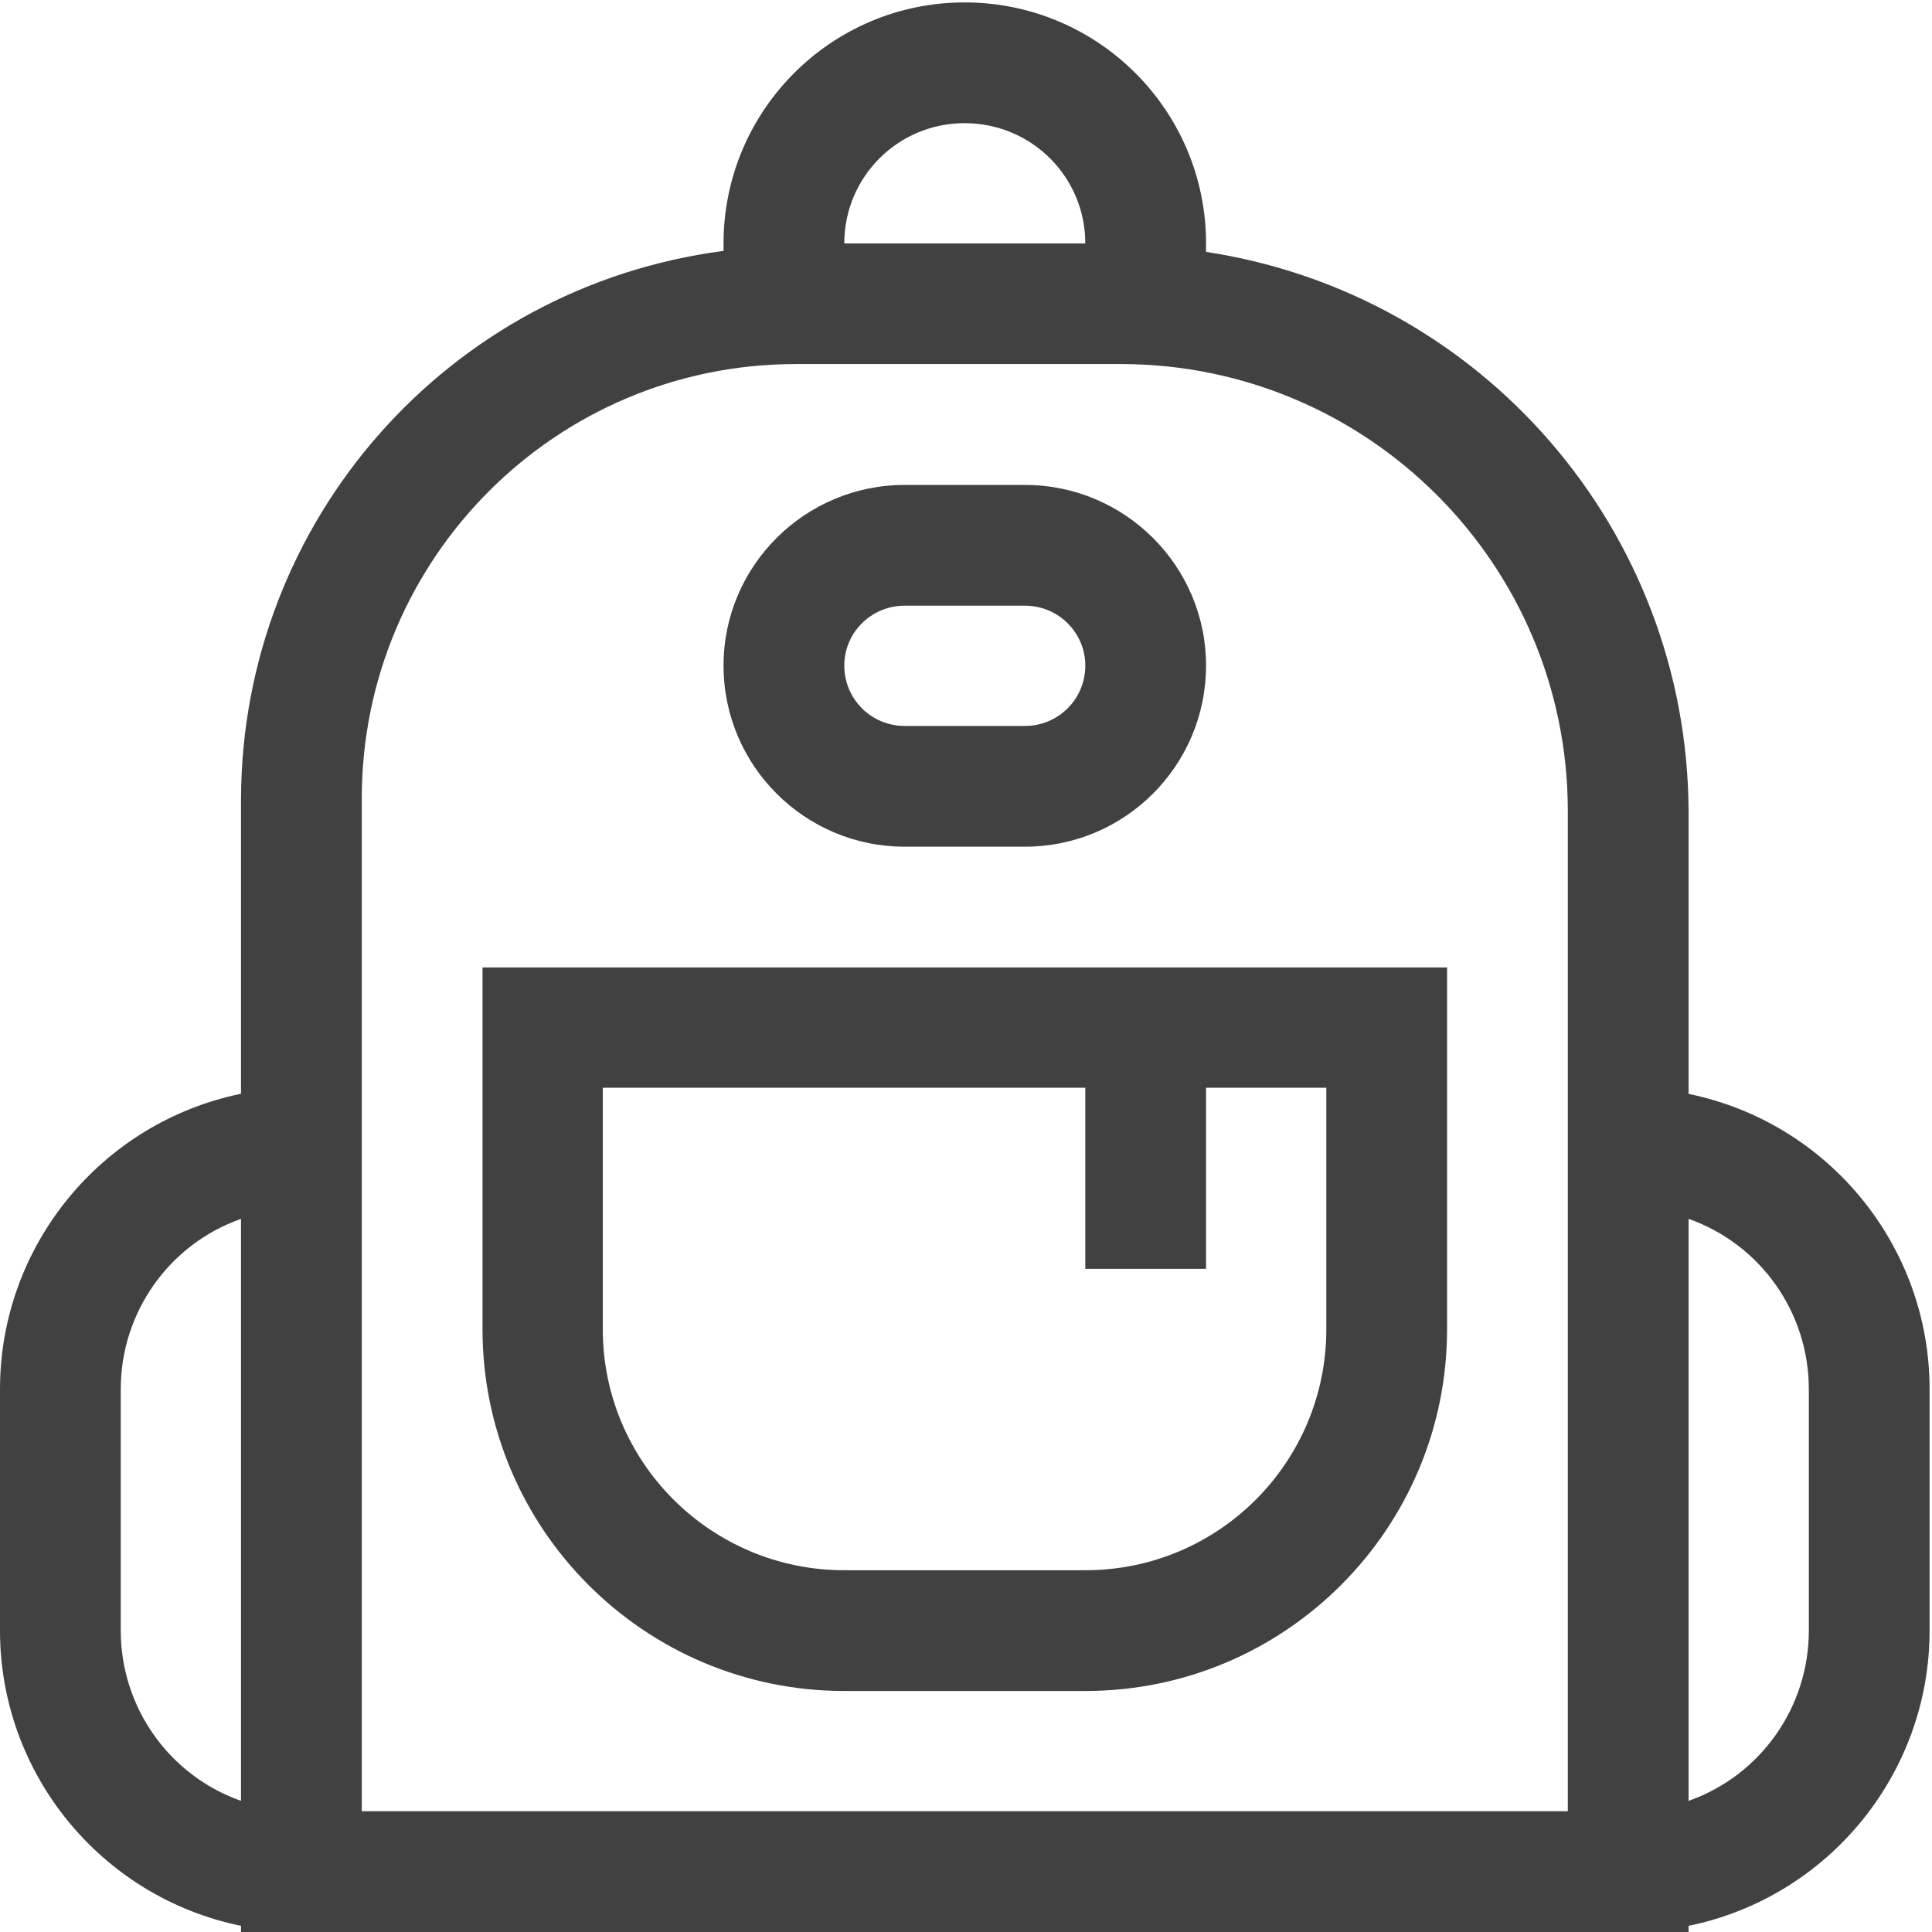
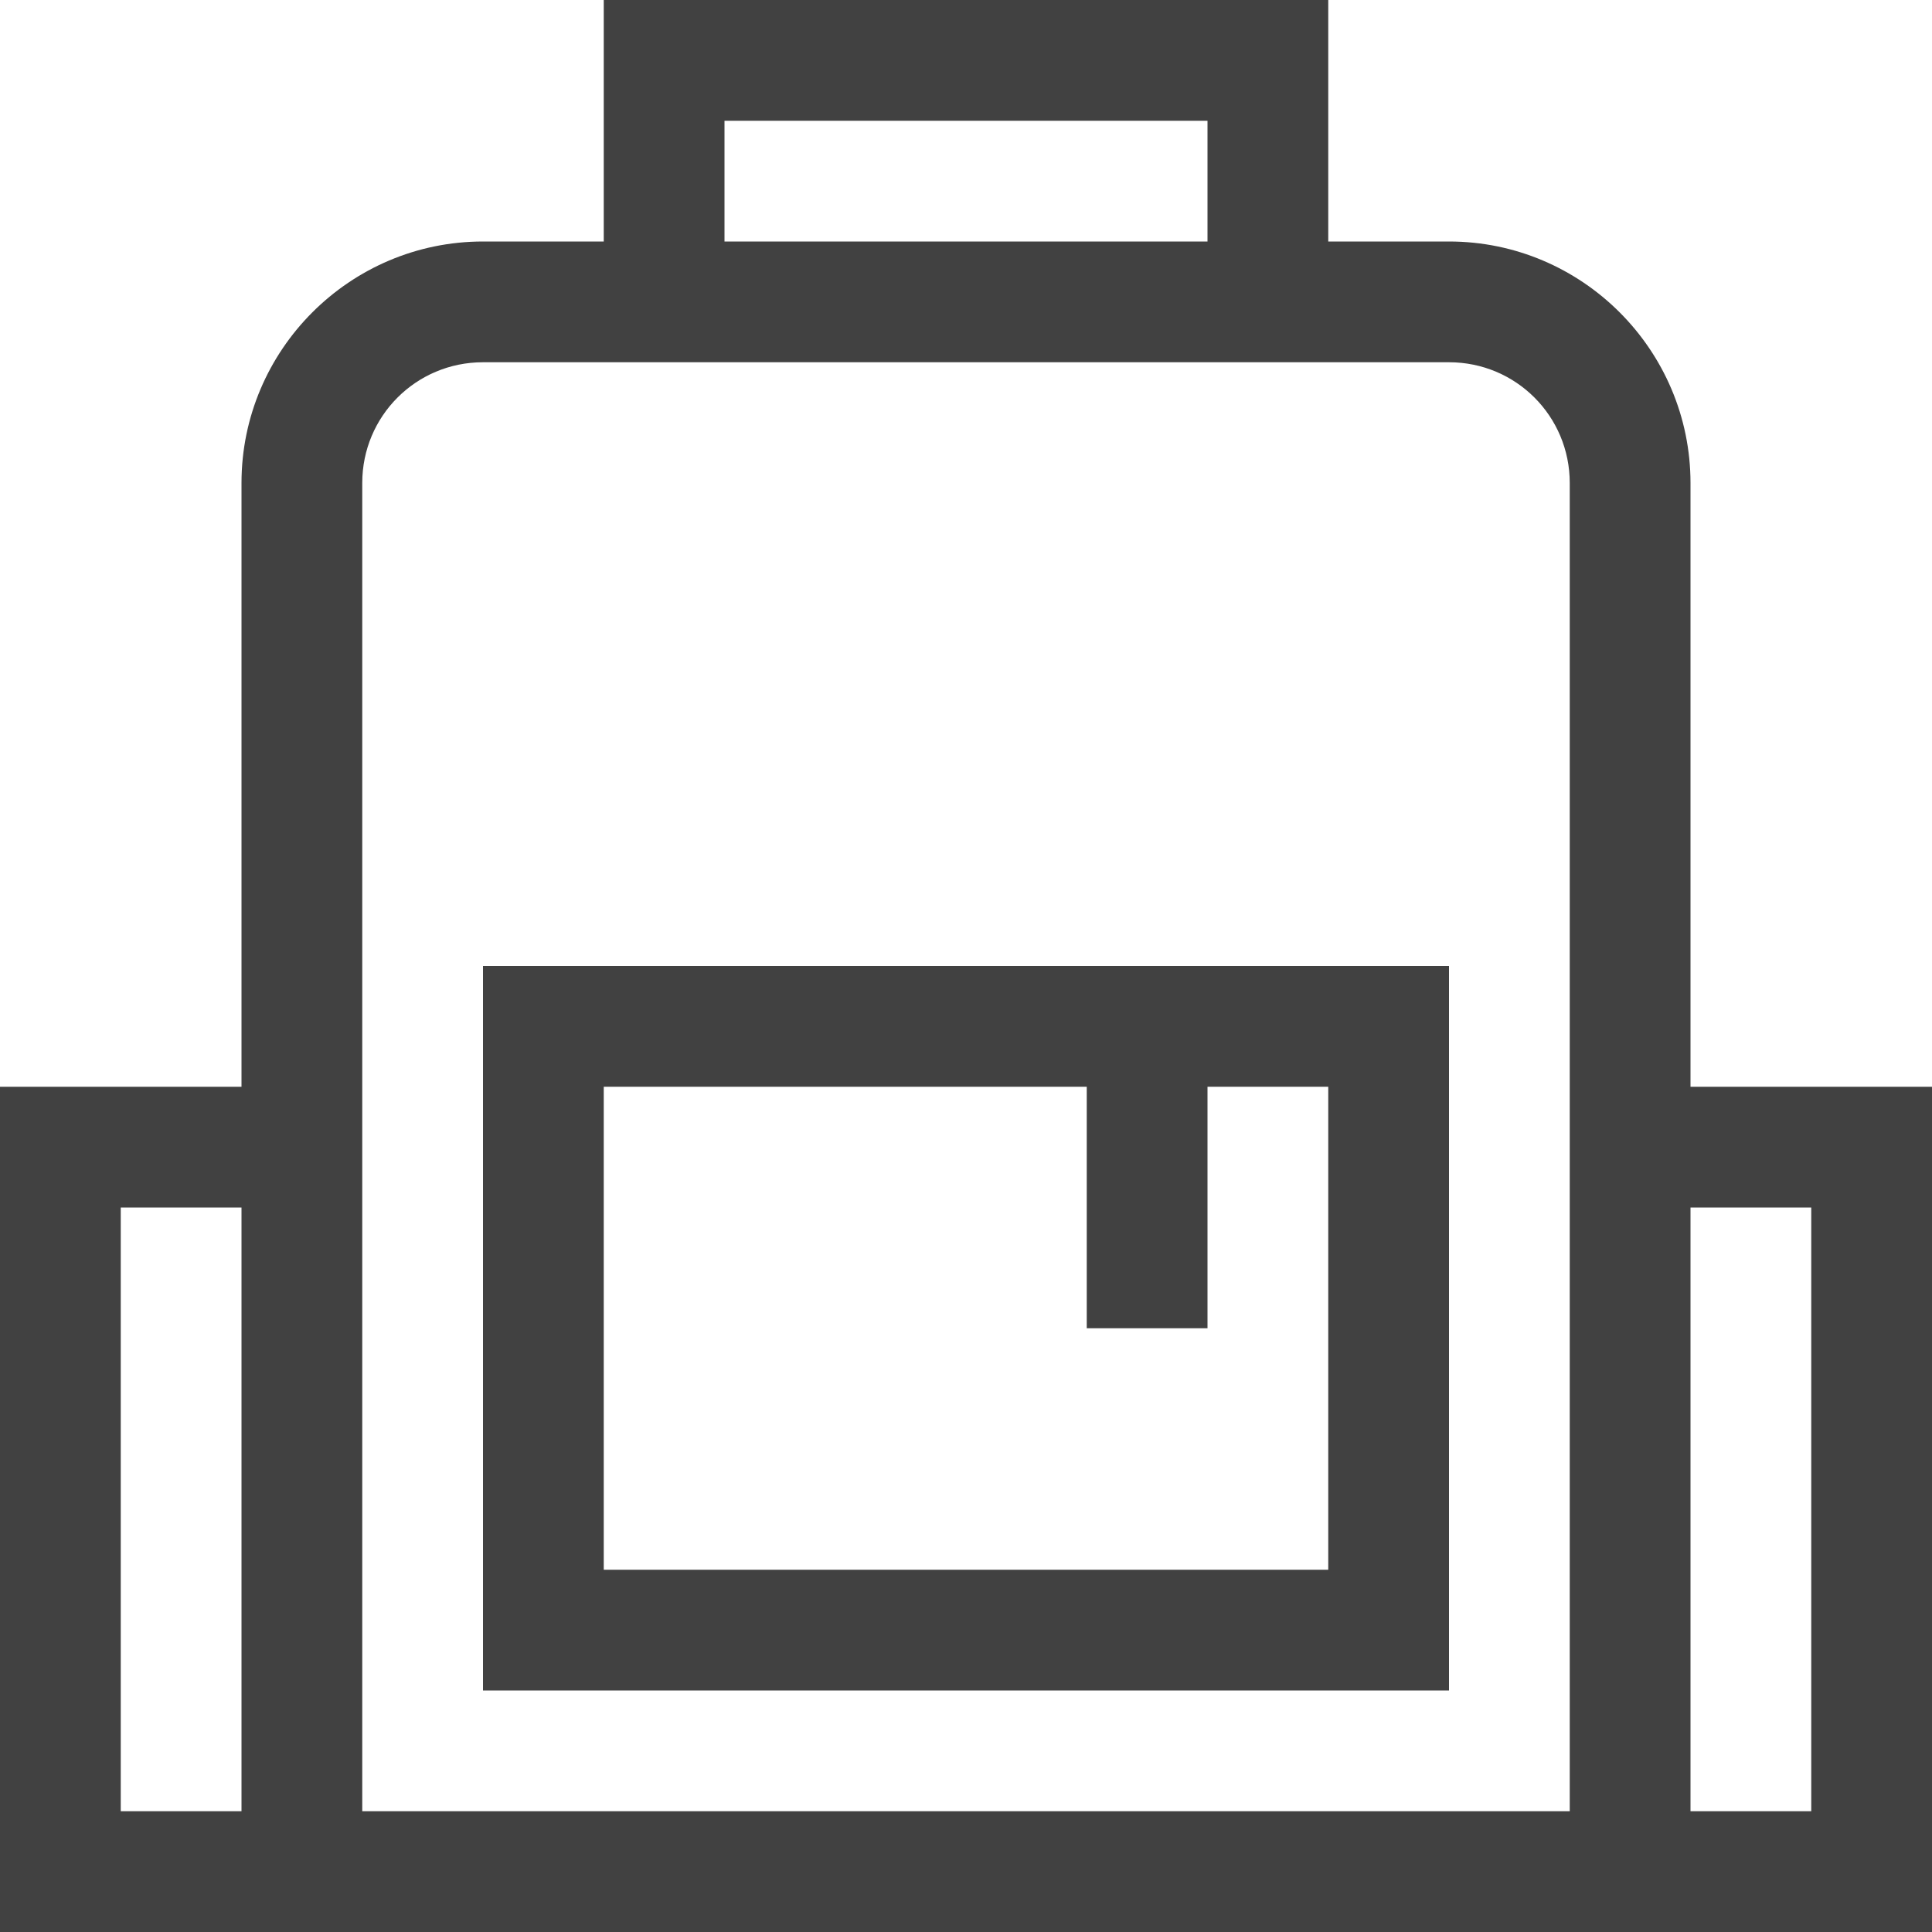
- <svg xmlns="http://www.w3.org/2000/svg" viewBox="0 0 16 16">
+ <svg xmlns="http://www.w3.org/2000/svg" viewBox="4 4 8 8">
  <g fill="#414141">
-     <path d="M13.984 9.059V6.711c-.012-2.316-1.707-4.277-3.996-4.625v-.07c0-1.102-.895-1.996-2-1.996-1.102 0-1.996.895-1.996 1.996v.062C3.711 2.375 2.004 4.312 1.996 6.613v2.445C.836 9.297 0 10.32 0 11.504v2c0 1.184.836 2.207 1.996 2.445V16h11.988v-.051c1.16-.238 1.996-1.262 1.996-2.445v-2c0-1.184-.836-2.207-1.996-2.445ZM7.988 1.02c.555 0 1 .445 1 .996H6.992c0-.551.445-.996.996-.996ZM1 13.504v-2c0-.633.398-1.199.996-1.41v4.82C1.398 14.703 1 14.137 1 13.504ZM12.984 15H2.996V6.613c0-1.988 1.609-3.598 3.594-3.598h2.699c2.039.004 3.691 1.656 3.695 3.695Zm1.996-1.496c0 .633-.398 1.199-.996 1.41V10.094c.598.211.996.777.996 1.41Zm0 0" />
-     <path d="M7.492 7.012h.996c.828 0 1.5-.672 1.5-1.5 0-.824-.672-1.496-1.5-1.496h-.996c-.828 0-1.5.672-1.5 1.496 0 .828.672 1.5 1.5 1.5Zm0-1.996h.996c.277 0 .5.223.5.496 0 .277-.223.5-.5.5h-.996c-.277 0-.5-.223-.5-.5 0-.273.223-.496.5-.496Zm-3.496 5.992c0 1.652 1.34 2.996 2.996 2.996h1.996c1.656 0 2.996-1.344 2.996-2.996V8.012H3.996Zm.996-2h3.996v1.5h1v-1.5h.996v2c0 1.102-.891 1.996-1.996 1.996H6.992c-1.105 0-2-.895-2-1.996Zm0 0" />
+     <path d="M11 8.5V6c0-.551-.449-1-1-1h-.5V4h-3v1H6c-.551 0-1 .449-1 1v2.5H4V12h8V8.5Zm-6 3h-.5V9H5Zm2-7h2V5H7Zm3.5 7h-5V6c0-.277.223-.5.5-.5h4c.277 0 .5.223.5.5Zm1 0H11V9h.5Zm0 0" />
+     <path d="M6 11h4V8H6Zm.5-2.5h2v1H9v-1h.5v2h-3Zm0 0" />
  </g>
</svg>
